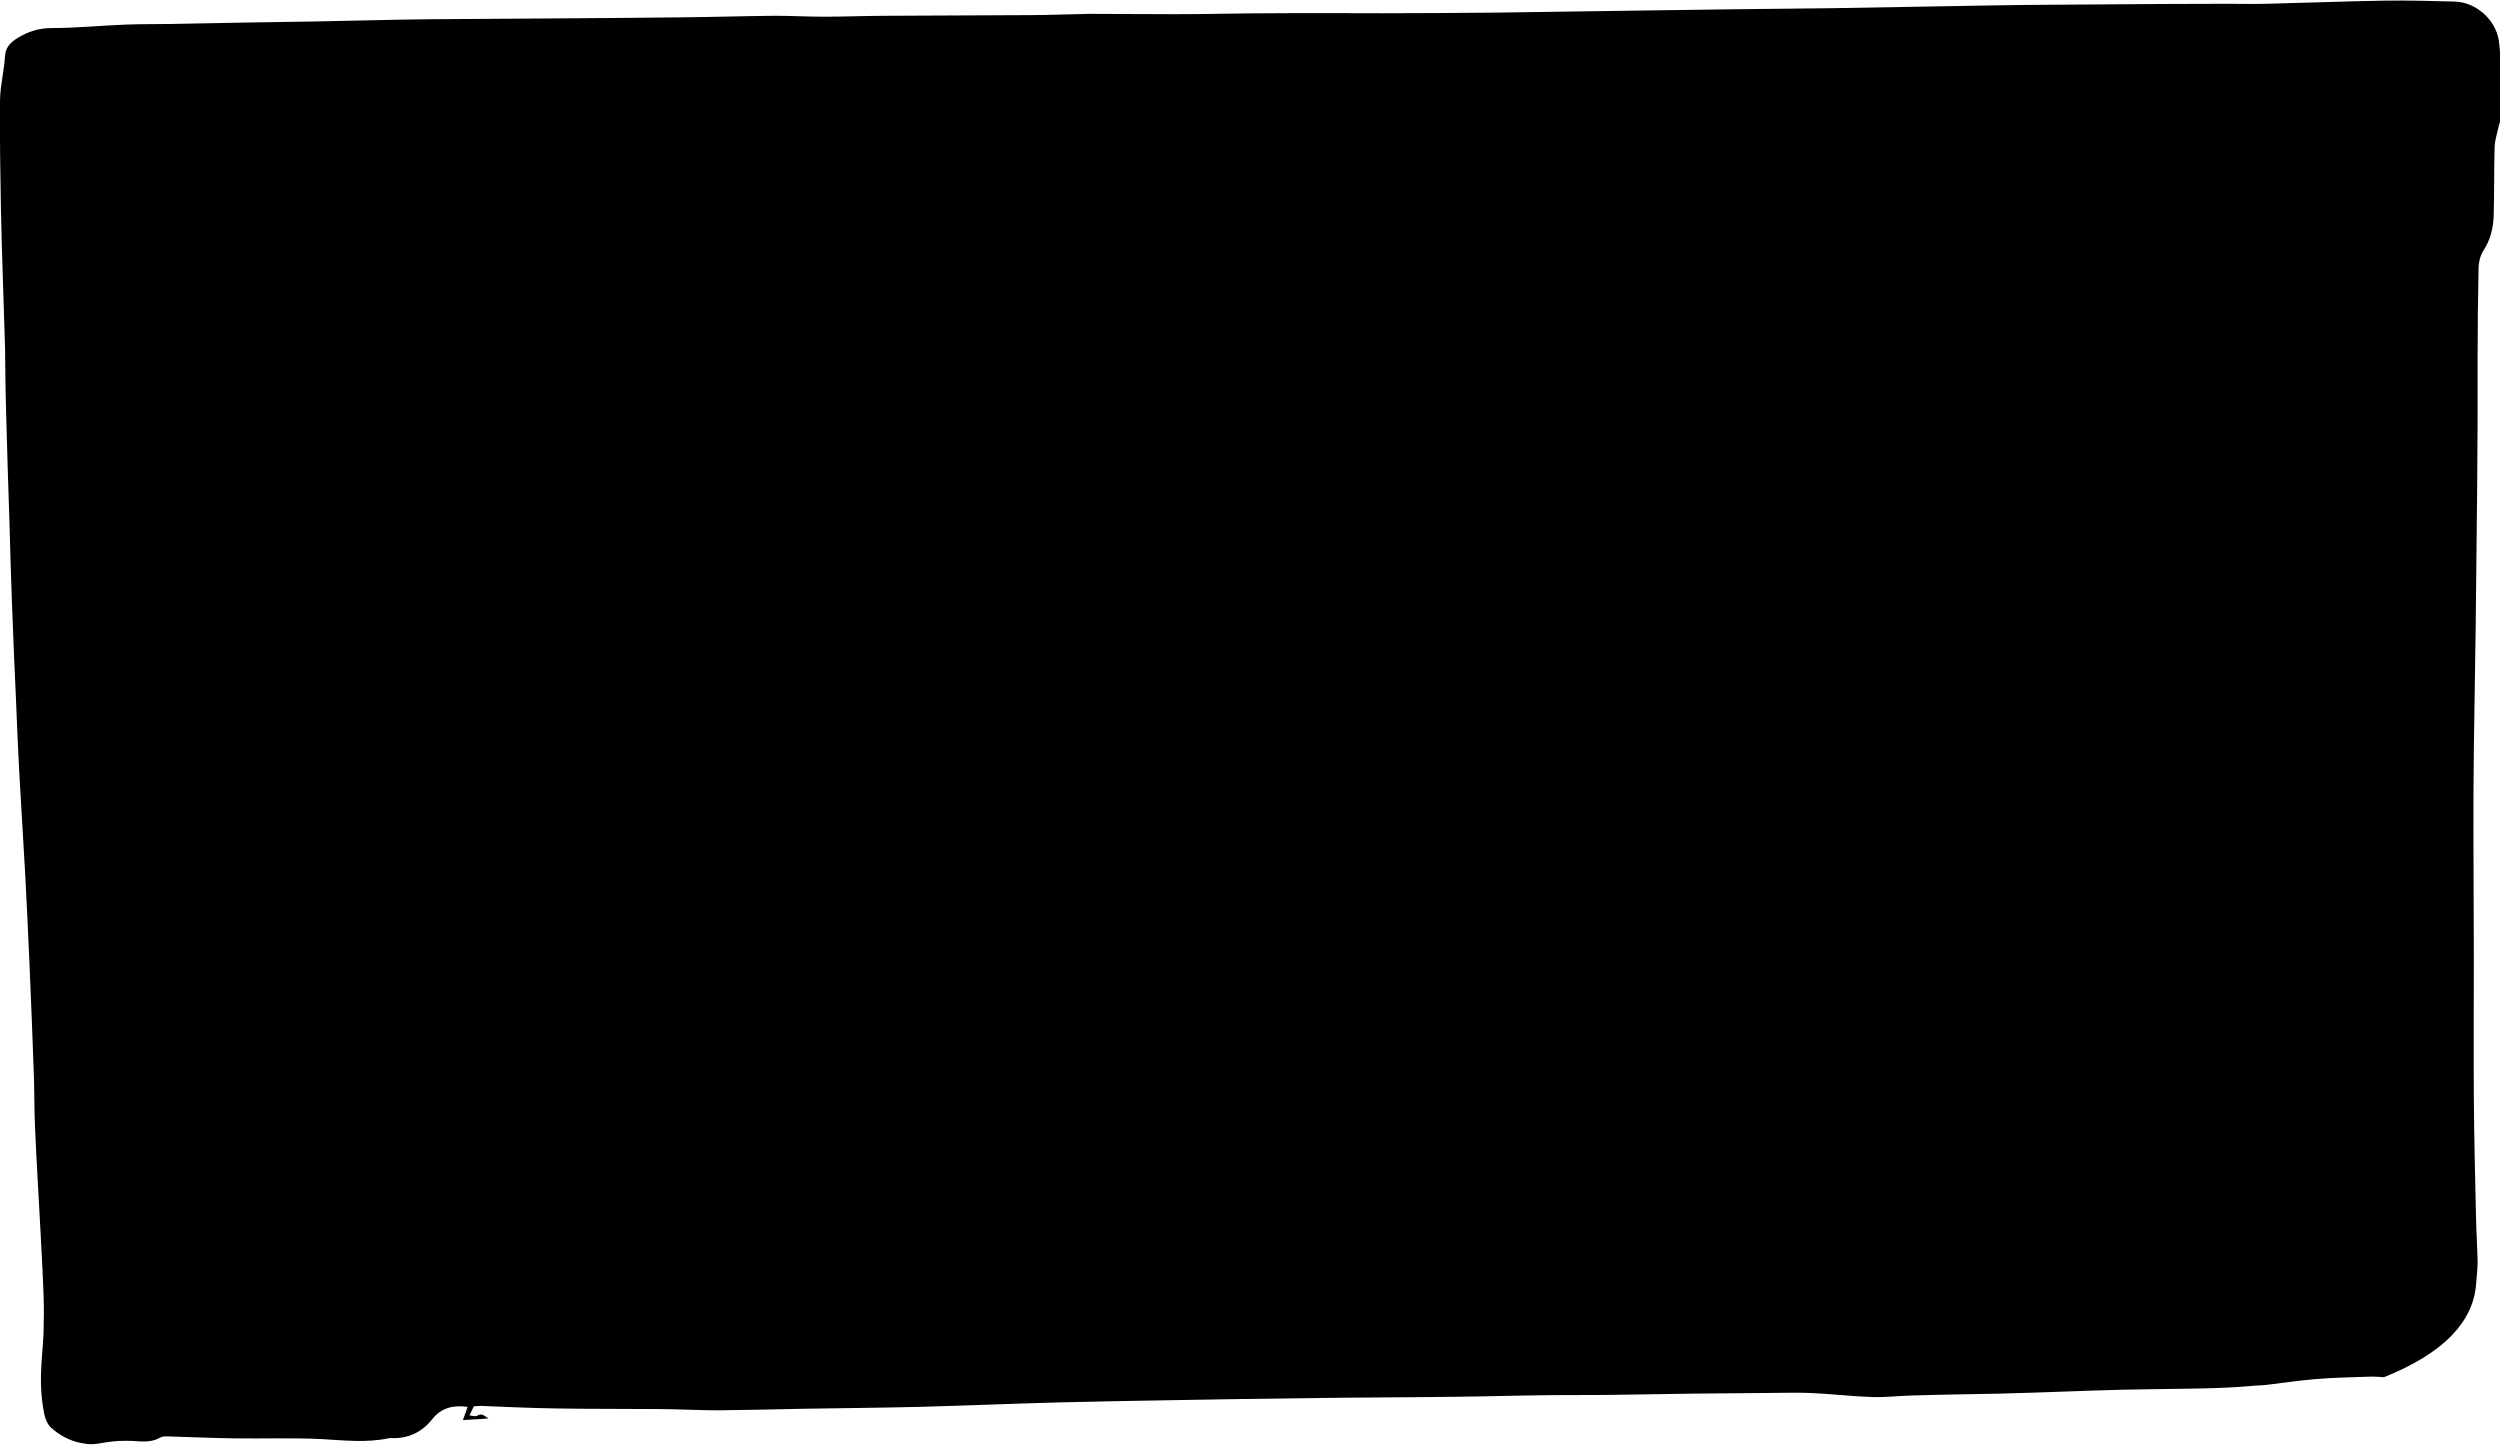
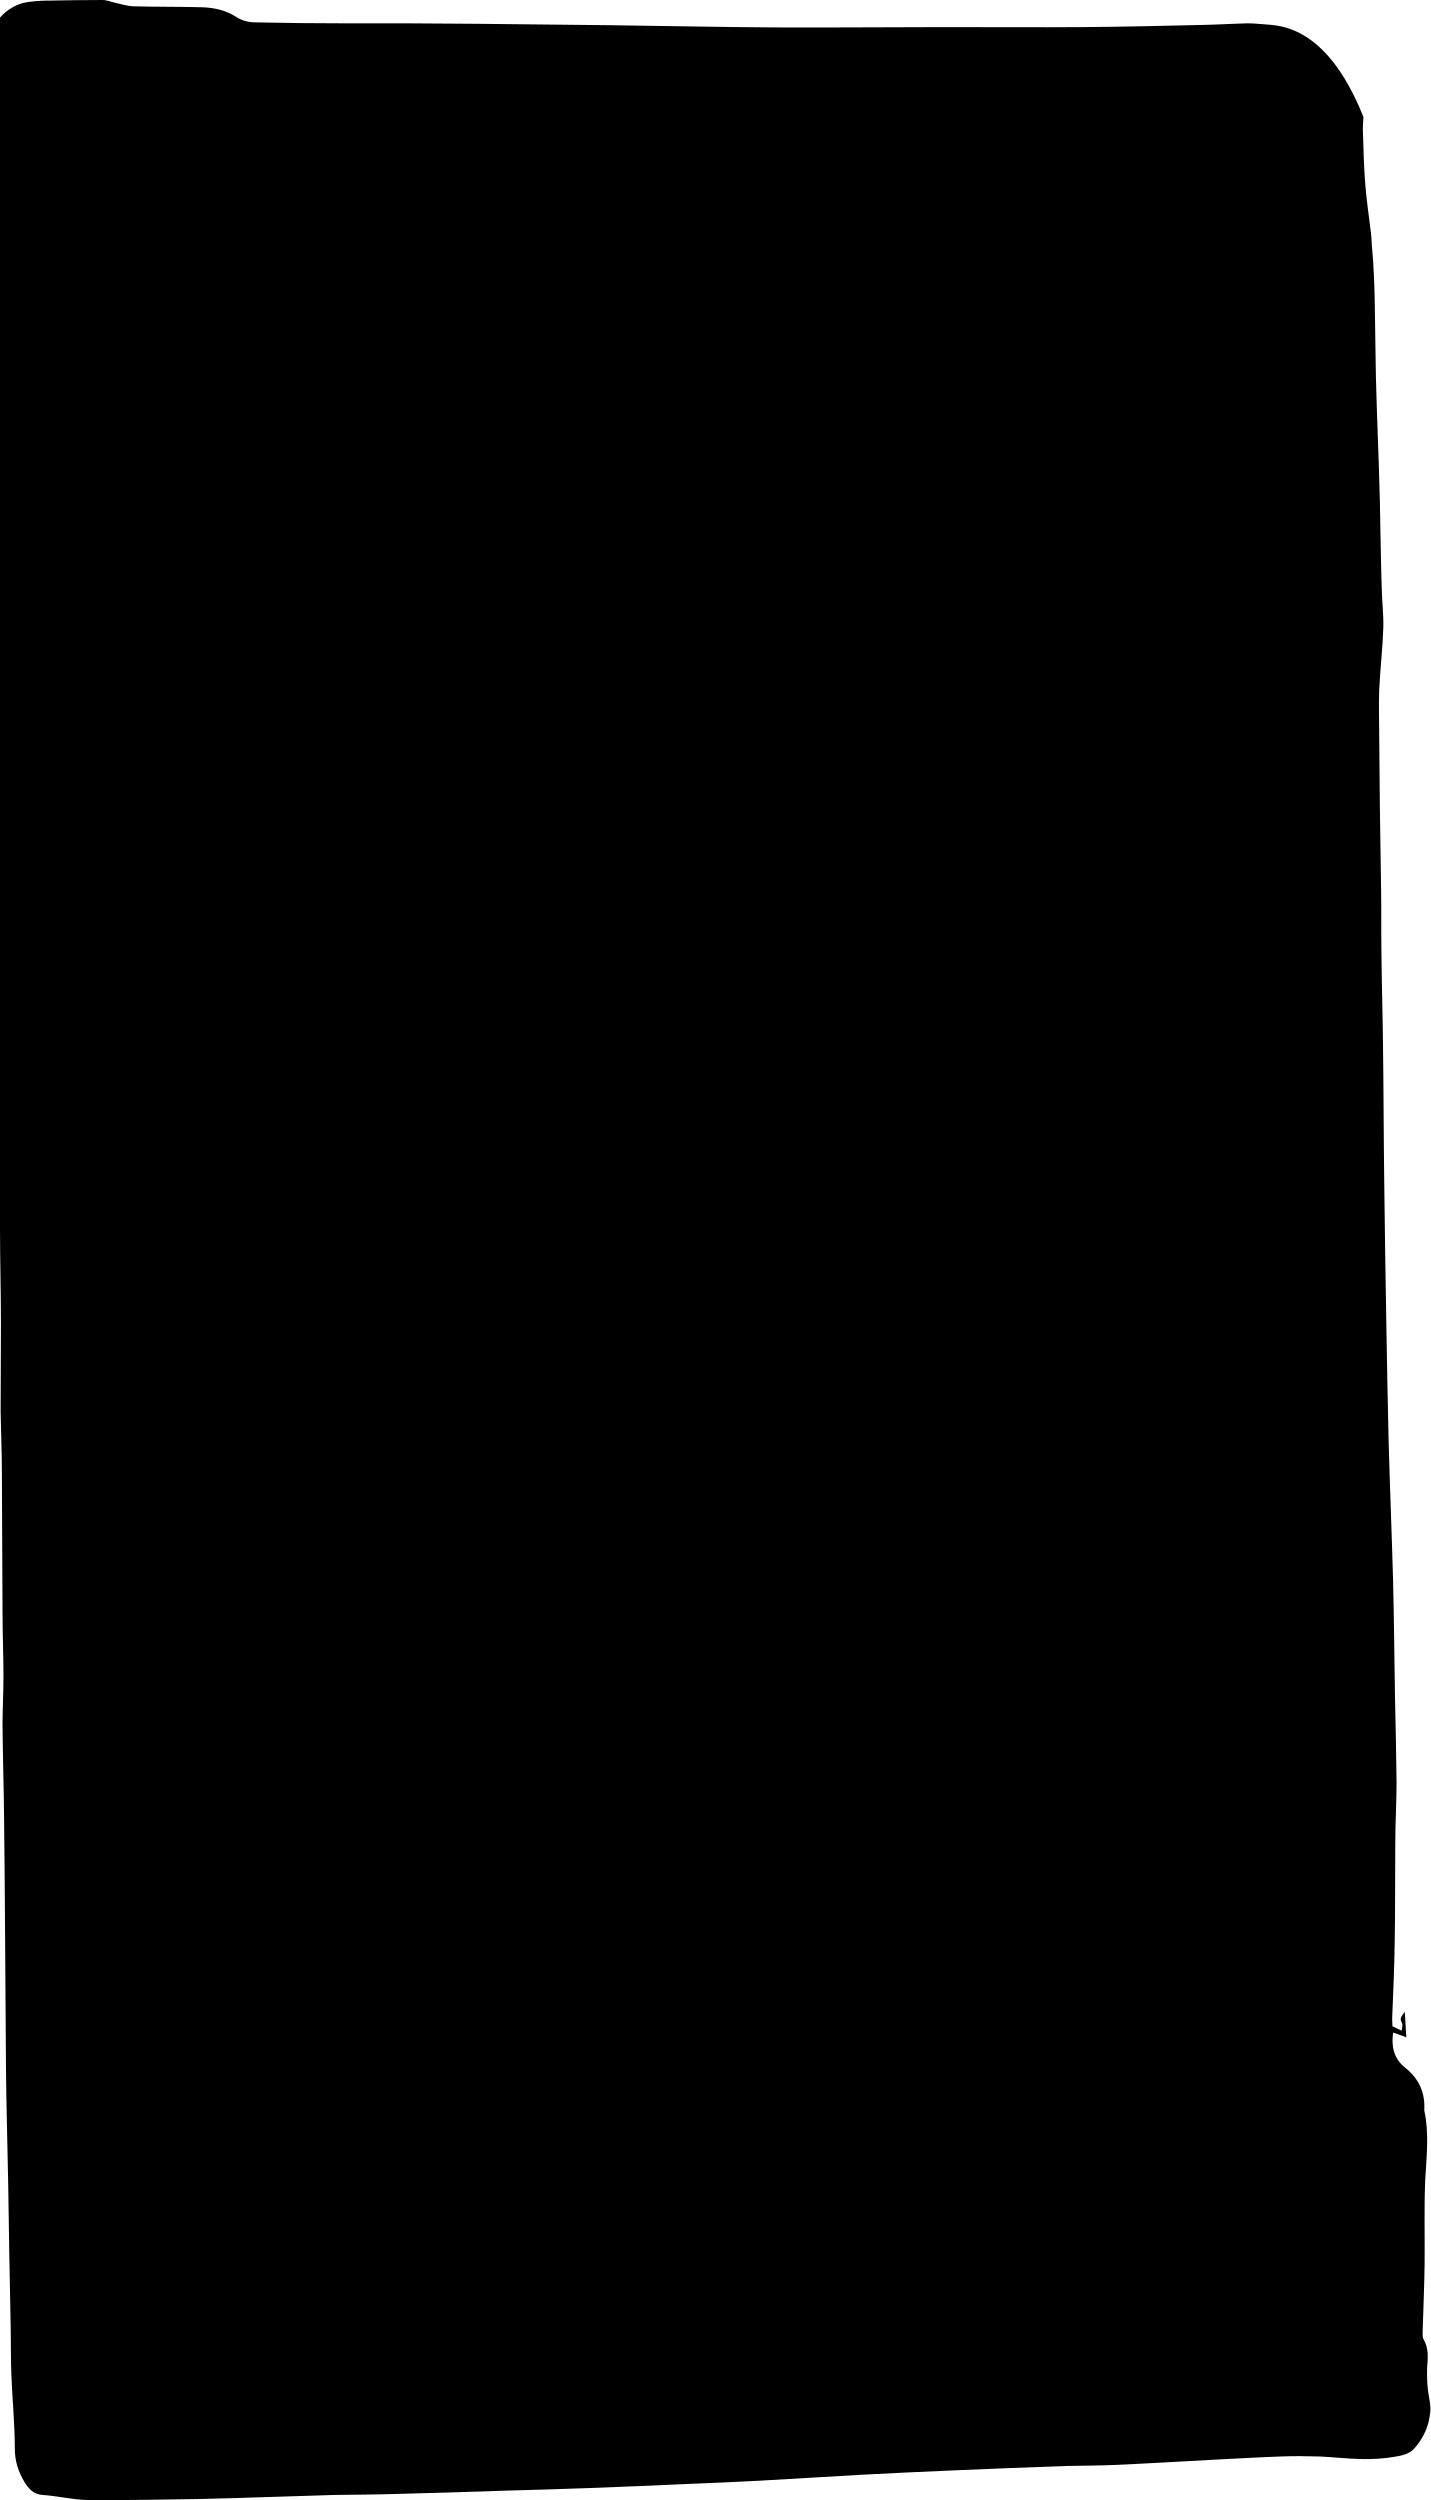
- <svg xmlns="http://www.w3.org/2000/svg" version="1.1" id="Layer_1" x="0px" y="0px" viewBox="0 0 792.9 458.1" style="enable-background:new 0 0 792.9 458.1;" xml:space="preserve">
+ <svg xmlns="http://www.w3.org/2000/svg" version="1.1" id="Layer_1" x="0px" y="0px" viewBox="0 0 453.8 793.2" style="enable-background:new 0 0 453.8 793.2;" xml:space="preserve">
  <style type="text/css">
	.st0{fill:none;}
</style>
-   <path class="st0" d="M2393.6-1925.2" />
-   <path class="st0" d="M2137.7-437.6" />
+   <path class="st0" d="M2221.9-1757.7" />
+   <path class="st0" d="M1966-270.1" />
  <g>
-     <path d="M1973.8-1726.6c-3.9-1.1-7.8-2.4-11.7-2.9c-4-0.5-8-1.2-11.9-2.2c-3.8-1-7.7-1.2-11.6-1.8c1.7-4.1,1.7-4.1-1.1-6   c-5.7,2.9-7,4.3-9.5,9.6c-0.5,1.1-1.2,2.1-1.7,3.1c-0.8,2-1.9,3.9-2.2,6c-2.1,11.9-3.9,23.8-5.9,35.7c-1.4,8.3-2.8,16.5-4.3,24.7   c-2.8,15.6-5.7,31.3-8.5,46.9c-2,11.2-3.9,22.4-5.9,33.5c-1.6,9.1-3.3,18.1-5,27.2c-1.1,6-2.6,11.9-3.6,17.9   c-2.6,14.5-5.1,28.9-7.7,43.4c-1.4,8.1-3,16.2-4.4,24.3c-1.1,6.5-2.1,13-3.3,19.4c-2,10.9-4.3,21.8-6.2,32.7   c-2.2,12.2-4.3,24.5-6.4,36.7c-1.2,7.1-2.5,14.1-3.7,21.2c-1.4,7.8-2.7,15.5-4.1,23.3c-1.4,8.2-2.9,16.5-4.3,24.7c-1,6-1.9,12-3,18   c-2.1,11.5-4.3,23-6.4,34.5c-2.2,12.1-4.2,24.3-6.4,36.4c-2.2,12.4-4.5,24.7-6.6,37.1c-3.1,17.7-6.1,35.3-9.2,53   c-1.2,7.1-2.5,14.1-3.8,21.2c-1.6,9.5-3.2,19.1-4.8,28.6c-1.7,9.9-3.6,19.8-5.4,29.7c-2.3,12.9-4.5,25.9-6.9,38.8   c-1.8,9.8-3.7,19.5-5.4,29.3c-2.8,15.4-5.6,30.8-8.3,46.2c-2.6,14.7-5.3,29.4-7.9,44.1c-0.2,1.3-0.2,2.6-0.2,3.9c0,0-0.1,0-0.1,0   c-0.5,3.2-0.9,6.3-1.3,9.3c-1.8,11.5-3.7,22.9-5.4,34.4c-2,12.8-3.9,25.5-5.9,38.3c-2.4,15.7-4.8,31.4-7.3,47.1   c-1.1,7-2.2,13.9-3.3,20.9c-1.2,7.9-2.5,15.8-3.7,23.7c-1.1,7-2.2,13.9-3.3,20.9c-1.8,11.2-3.6,22.4-5.3,33.7   c-1.9,12.2-3.7,24.3-5.6,36.5c-1.5,9.6-3.1,19.1-4.5,28.7c-1.8,11.6-3.4,23.2-5.2,34.8c-1.8,11.6-3.7,23.1-5.6,34.7   c-1.9,12-3.7,24.1-5.6,36.1c-1.5,9.3-3,18.6-4.5,28c-1.6,10.5-3.2,21-4.8,31.5c-1.5,9.4-3.1,18.9-4.5,28.3   c-1.4,9.2-2.8,18.4-4.3,27.7c-2,12.5-4,25-6.1,37.5c-1.6,9.4-3.2,18.9-4.8,28.3c-1,6.4-2,12.7-2.9,19.1c-0.9,7.2-1.5,14.5-2.6,21.7   c-1,7.2-2.1,14.4-3.6,21.6c-1.2,6.1-0.5,12.4-2.3,18.4c-0.2,0.7,0.3,1.6,0.5,2.4c0.2,1.5,0.4,3.1,0.5,4.6c0.1,3.3,0.4,6.5,3.4,8.8   c0.7,0.5,1.2,1.5,1.6,2.3c2.7,5.7,8,7.2,13.4,8.4c2.2,0.4,4.1,0.9,6,2.2c6.9,4.8,14,0.5,18-4.7c0.8-1,1-2.7,1.1-4.1   c0.2-2.5-0.1-5,0.2-7.4c1.3-8.5,2.9-16.9,4.4-25.4c1.4-8.2,2.7-16.5,4.1-24.8c2.8-16,6-31.9,8.4-48c2.7-18.1,5.9-36.1,8.8-54.1   c1.2-7.3,2.3-14.6,3.4-22c1.2-7.8,2.2-15.6,3.4-23.3c0.8-4.8,1.9-9.6,2.7-14.4c0.6-3.5,0.6-7.2,1.2-10.7c0.8-4.8,2-9.6,2.8-14.4   c2-11.7,3.8-23.3,5.7-35c1.2-7.2,2.3-14.4,3.4-21.6c1-6.3,2-12.5,3-18.8c1.1-7.4,2.4-14.8,2.9-22.2c0.2-2.8,1.1-5.6,1.6-8.5   c1.6-9.2,3.1-18.4,4.6-27.6c1.8-11,3.5-22,5.3-33c1.8-11.7,3.5-23.4,5.3-35.1c1.7-11,3.7-21.9,5.4-32.9c1.7-11,3.2-22,4.9-33   c1.5-9.6,3.3-19.1,4.9-28.6c1-6.3,1.6-12.6,2.5-18.8c0.8-5.6,2-11.1,2.8-16.6c1.2-8.2,2-16.3,3.1-24.5c1.2-9,1.9-18.1,3.9-26.9   c2-8.8,2.7-17.7,4.1-26.5c0.9-5.6,1.4-11.4,3.3-16.8c0.8-2.2,1.3-4.4,1.9-6.8c0.3-0.5,0.6-0.9,0.9-1.4c0.3-0.5,0.4-1.1,0.6-1.7   c3.1-9.5,4.3-19.3,4.2-29.3c0-1.9-0.1-3.8,0.3-5.7c1.4-8.5,3-16.9,4.5-25.4c2.8-15.3,5.6-30.6,8.3-45.8c3-16.5,5.9-32.9,8.9-49.4   c2-10.9,4.1-21.8,6.1-32.8c2.5-14,5-28,7.4-42c2.3-13.1,4.7-26.3,6.9-39.4c1.8-10.6,3.5-21.2,5.5-31.8c2.4-13.4,5.1-26.7,7.5-40.1   c3-16.5,5.8-33,8.7-49.4c3.9-21.4,7.9-42.8,11.7-64.2c2.7-15.4,5.2-30.8,7.9-46.2c2.2-12.7,4.7-25.4,7-38   c1.4-7.4,2.9-14.7,4.2-22.1c2.6-13.8,5-27.7,7.6-41.6c2.6-14.1,5.3-28.2,7.8-42.3c1.9-10.7,3.8-21.4,5.7-32.1   c1.9-11,3.9-22.1,5.9-33.1c2-11.4,4.1-22.8,6.2-34.2c1.8-10.1,3.6-20.2,5.5-30.3c1.6-8.5,3.2-16.9,4.8-25.4   c1.2-6.1,1.1-12.4,3.5-18.2c0-0.1,0-0.2,0-0.4c1.4-4.7,0.4-10.2,5.3-13.3C1978-1723.3,1976.7-1725.8,1973.8-1726.6z" />
-     <path d="M1886.5-775.9c2.1,0,4.2,0,6.3,0C1890.6-775.9,1888.5-775.9,1886.5-775.9C1886.4-775.9,1886.4-775.9,1886.5-775.9z" />
+     <path d="M1802.1-1559.1c-3.9-1.1-7.8-2.4-11.7-2.9c-4-0.5-8-1.2-11.9-2.2c-3.8-1-7.7-1.2-11.6-1.8c1.7-4.1,1.7-4.1-1.1-6   c-5.7,2.9-7,4.3-9.5,9.6c-0.5,1.1-1.2,2.1-1.7,3.1c-0.8,2-1.9,3.9-2.2,6c-2.1,11.9-3.9,23.8-5.9,35.7c-1.4,8.3-2.8,16.5-4.3,24.7   c-2.8,15.6-5.7,31.3-8.5,46.9c-2,11.2-3.9,22.4-5.9,33.5c-1.6,9.1-3.3,18.1-5,27.2c-1.1,6-2.6,11.9-3.6,17.9   c-2.6,14.5-5.1,28.9-7.7,43.4c-1.4,8.1-3,16.2-4.4,24.3c-1.1,6.5-2.1,13-3.3,19.4c-2,10.9-4.3,21.8-6.2,32.7   c-2.2,12.2-4.3,24.5-6.4,36.7c-1.2,7.1-2.5,14.1-3.7,21.2c-1.4,7.8-2.7,15.5-4.1,23.3c-1.4,8.2-2.9,16.5-4.3,24.7c-1,6-1.9,12-3,18   c-2.1,11.5-4.3,23-6.4,34.5c-2.2,12.1-4.2,24.3-6.4,36.4c-2.2,12.4-4.5,24.7-6.6,37.1c-3.1,17.7-6.1,35.3-9.2,53   c-1.2,7.1-2.5,14.1-3.8,21.2c-1.6,9.5-3.2,19.1-4.8,28.6c-1.7,9.9-3.6,19.8-5.4,29.7c-2.3,12.9-4.5,25.9-6.9,38.8   c-1.8,9.8-3.7,19.5-5.4,29.3c-2.8,15.4-5.6,30.8-8.3,46.2c-2.6,14.7-5.3,29.4-7.9,44.1c-0.2,1.3-0.2,2.6-0.2,3.9h-0.1   c-0.5,3.2-0.9,6.3-1.3,9.3c-1.8,11.5-3.7,22.9-5.4,34.4c-2,12.8-3.9,25.5-5.9,38.3c-2.4,15.7-4.8,31.4-7.3,47.1   c-1.1,7-2.2,13.9-3.3,20.9c-1.2,7.9-2.5,15.8-3.7,23.7c-1.1,7-2.2,13.9-3.3,20.9c-1.8,11.2-3.6,22.4-5.3,33.7   c-1.9,12.2-3.7,24.3-5.6,36.5c-1.5,9.6-3.1,19.1-4.5,28.7c-1.8,11.6-3.4,23.2-5.2,34.8c-1.8,11.6-3.7,23.1-5.6,34.7   c-1.9,12-3.7,24.1-5.6,36.1c-1.5,9.3-3,18.6-4.5,28c-1.6,10.5-3.2,21-4.8,31.5c-1.5,9.4-3.1,18.9-4.5,28.3   c-1.4,9.2-2.8,18.4-4.3,27.7c-2,12.5-4,25-6.1,37.5c-1.6,9.4-3.2,18.9-4.8,28.3c-1,6.4-2,12.7-2.9,19.1c-0.9,7.2-1.5,14.5-2.6,21.7   c-1,7.2-2.1,14.4-3.6,21.6c-1.2,6.1-0.5,12.4-2.3,18.4c-0.2,0.7,0.3,1.6,0.5,2.4c0.2,1.5,0.4,3.1,0.5,4.6c0.1,3.3,0.4,6.5,3.4,8.8   c0.7,0.5,1.2,1.5,1.6,2.3c2.7,5.7,8,7.2,13.4,8.4c2.2,0.4,4.1,0.9,6,2.2c6.9,4.8,14,0.5,18-4.7c0.8-1,1-2.7,1.1-4.1   c0.2-2.5-0.1-5,0.2-7.4c1.3-8.5,2.9-16.9,4.4-25.4c1.4-8.2,2.7-16.5,4.1-24.8c2.8-16,6-31.9,8.4-48c2.7-18.1,5.9-36.1,8.8-54.1   c1.2-7.3,2.3-14.6,3.4-22c1.2-7.8,2.2-15.6,3.4-23.3c0.8-4.8,1.9-9.6,2.7-14.4c0.6-3.5,0.6-7.2,1.2-10.7c0.8-4.8,2-9.6,2.8-14.4   c2-11.7,3.8-23.3,5.7-35c1.2-7.2,2.3-14.4,3.4-21.6c1-6.3,2-12.5,3-18.8c1.1-7.4,2.4-14.8,2.9-22.2c0.2-2.8,1.1-5.6,1.6-8.5   c1.6-9.2,3.1-18.4,4.6-27.6c1.8-11,3.5-22,5.3-33c1.8-11.7,3.5-23.4,5.3-35.1c1.7-11,3.7-21.9,5.4-32.9c1.7-11,3.2-22,4.9-33   c1.5-9.6,3.3-19.1,4.9-28.6c1-6.3,1.6-12.6,2.5-18.8c0.8-5.6,2-11.1,2.8-16.6c1.2-8.2,2-16.3,3.1-24.5c1.2-9,1.9-18.1,3.9-26.9   c2-8.8,2.7-17.7,4.1-26.5c0.9-5.6,1.4-11.4,3.3-16.8c0.8-2.2,1.3-4.4,1.9-6.8c0.3-0.5,0.6-0.9,0.9-1.4s0.4-1.1,0.6-1.7   c3.1-9.5,4.3-19.3,4.2-29.3c0-1.9-0.1-3.8,0.3-5.7c1.4-8.5,3-16.9,4.5-25.4c2.8-15.3,5.6-30.6,8.3-45.8c3-16.5,5.9-32.9,8.9-49.4   c2-10.9,4.1-21.8,6.1-32.8c2.5-14,5-28,7.4-42c2.3-13.1,4.7-26.3,6.9-39.4c1.8-10.6,3.5-21.2,5.5-31.8c2.4-13.4,5.1-26.7,7.5-40.1   c3-16.5,5.8-33,8.7-49.4c3.9-21.4,7.9-42.8,11.7-64.2c2.7-15.4,5.2-30.8,7.9-46.2c2.2-12.7,4.7-25.4,7-38   c1.4-7.4,2.9-14.7,4.2-22.1c2.6-13.8,5-27.7,7.6-41.6c2.6-14.1,5.3-28.2,7.8-42.3c1.9-10.7,3.8-21.4,5.7-32.1   c1.9-11,3.9-22.1,5.9-33.1c2-11.4,4.1-22.8,6.2-34.2c1.8-10.1,3.6-20.2,5.5-30.3c1.6-8.5,3.2-16.9,4.8-25.4   c1.2-6.1,1.1-12.4,3.5-18.2c0-0.1,0-0.2,0-0.4c1.4-4.7,0.4-10.2,5.3-13.3C1806.3-1555.8,1805-1558.3,1802.1-1559.1z" />
+     <path d="M1714.8-608.4c2.1,0,4.2,0,6.3,0C1718.9-608.4,1716.8-608.4,1714.8-608.4C1714.7-608.4,1714.7-608.4,1714.8-608.4z" />
  </g>
-   <path d="M756.1,436.8c-1.5-0.1-2.6-0.2-3.8-0.2c-6,0.2-12,0.3-17.9,0.8c-5.1,0.4-10.2,1.2-15.3,1.8c-1.8,0.2-3.6,0.2-5.4,0.4  c-10.3,0.9-20.6,0.8-30.9,1c-12.7,0.1-25.4,0.7-38.1,1.1c-3.5,0.1-6.9,0.2-10.4,0.3c-9.3,0.2-18.7,0.3-28,0.6  c-4.1,0.1-8.1,0.6-12.2,0.5c-6.6-0.2-13.1-1-19.7-1.3c-4.9-0.2-9.8,0-14.7,0c-7.4,0.1-14.9,0.1-22.3,0.2c-8.9,0.1-17.7,0.3-26.6,0.4  c-6.7,0.1-13.4,0-20.1,0.1c-9.7,0.1-19.4,0.4-29.1,0.5c-14.7,0.2-29.4,0.2-44.2,0.4c-15.6,0.2-31.2,0.4-46.8,0.7  c-11.7,0.2-23.5,0.4-35.2,0.7c-14.6,0.4-29.2,1-43.8,1.4c-12.2,0.3-24.4,0.4-36.7,0.6c-9.1,0.2-18.2,0.4-27.2,0.5  c-6.3,0-12.7-0.4-19-0.4c-10.8-0.1-21.6,0-32.4-0.2c-7.9-0.1-15.8-0.5-23.7-0.8c-0.7,0-1.4,0.1-2.3,0.1c-0.4,0.8-0.8,1.6-1.4,2.9  c0.9,0.1,1.6,0.4,2.2,0.2c1.6-0.7,1.6-0.8,3.8,0.8c-2.9,0.2-5.1,0.3-8.1,0.5c0.7-1.8,1.1-3,1.5-4.2c-4.4-0.6-8.3,0.2-11.2,3.9  c-3.4,4.3-7.9,6.3-13.3,6c-0.1,0-0.1,0-0.2,0c-7.3,1.6-14.6,0.7-22,0.3c-9-0.4-18-0.1-27-0.2c-6.8-0.1-13.7-0.4-20.5-0.6  c-1.1,0-2.3-0.2-3.2,0.3c-2.9,1.7-5.9,1.3-9,1.1c-2.7-0.1-5.4,0-8,0.4c-4.4,0.8-5.3,0.8-8,0.3c-3.8-0.7-7.1-2.5-9.8-5  c-1.5-1.4-2.1-4-2.4-6.1c-0.6-3.5-0.8-7.1-0.7-10.7c0.1-4.3,0.6-8.6,0.8-12.9c0.1-4.2,0.2-8.3,0-12.5c-0.2-6.3-0.6-12.7-0.9-19  c-0.6-11.4-1.3-22.7-1.8-34.1c-0.2-4.9-0.2-9.8-0.3-14.7c-0.4-12-0.9-23.9-1.4-35.9c-0.4-9.8-0.9-19.6-1.4-29.4  c-0.6-10.9-1.3-21.7-1.9-32.6c-0.4-7.4-0.7-14.8-1-22.2c-0.5-10.4-0.9-20.8-1.3-31.2c-0.3-8.6-0.6-17.2-0.8-25.8  c-0.4-12.1-0.8-24.2-1.1-36.3c-0.2-6.4-0.2-12.7-0.3-19.1c-0.4-14.5-1-29-1.3-43.5C0.1,55-0.1,43.4,0,31.8c0.1-4.7,1.3-9.4,1.6-14.1  c0.2-3,2.1-4.5,4.2-5.8c3.2-1.9,6.6-3,10.5-3c7.9,0,15.7-0.8,23.6-1.1c4.8-0.2,9.6-0.1,14.4-0.2c15.3-0.3,30.7-0.6,46-0.8  c12.1-0.2,24.2-0.6,36.3-0.7c26.5-0.2,53-0.3,79.5-0.6c9.9-0.1,19.8-0.4,29.8-0.5c5.1,0,10.2,0.3,15.4,0.3c6.9,0,13.8-0.3,20.7-0.3  c14.6-0.1,29.3-0.1,43.9-0.2c6.5,0,12.9-0.3,19.4-0.4c9.2,0,18.4,0.1,27.7,0.1c10.3,0,20.5-0.3,30.8-0.3c11.6-0.1,23.2,0,34.8,0  c12,0,23.9-0.1,35.9-0.2c16.3-0.2,32.6-0.5,48.9-0.7c19.2-0.3,38.4-0.5,57.5-0.7c17.4-0.3,34.7-0.6,52.1-0.9c11-0.2,22-0.2,33-0.3  c13.4-0.1,26.9-0.2,40.3-0.2c4.2,0,8.4,0.1,12.5,0c12.6-0.3,25.1-0.8,37.7-1c7.4-0.1,14.8,0.1,22.1,0.3c6.6,0.2,12.8,5.6,13.9,12.2  c0.3,2.1,0.5,4.3,0.5,6.4c0.1,5.9,0.2,11.8,0.2,17.6c0,1.4-0.6,2.7-0.9,4.1c-0.4,1.9-1,3.7-1.1,5.6c-0.2,7.3-0.1,14.6-0.3,21.9  c-0.1,3.8-1,7.7-3.1,10.9c-1.2,1.9-1.7,3.9-1.7,6.2c-0.2,9.2-0.3,18.4-0.3,27.6c0.1,28.3-0.3,56.6-0.6,84.8  c-0.2,17.2-0.6,34.5-0.7,51.7c-0.1,18.1,0.1,36.1,0.1,54.2c0,14.8-0.1,29.5,0,44.2c0.1,12.8,0.4,25.6,0.7,38.4  c0.1,4.6,0.4,9.3,0.5,13.9c0,2.2-0.3,4.5-0.5,7.4C783.8,425,764.1,433.5,756.1,436.8z" />
+   <path d="M432.6,37.1c-0.1,1.5-0.2,2.6-0.2,3.8c0.2,6,0.3,12,0.8,17.9c0.4,5.1,1.2,10.2,1.8,15.3c0.2,1.8,0.2,3.6,0.4,5.4  c0.9,10.3,0.8,20.6,1,30.9c0.1,12.7,0.7,25.4,1.1,38.1c0.1,3.5,0.2,6.9,0.3,10.4c0.2,9.3,0.3,18.7,0.6,28c0.1,4.1,0.6,8.1,0.5,12.2  c-0.2,6.6-1,13.1-1.3,19.7c-0.2,4.9,0,9.8,0,14.7c0.1,7.4,0.1,14.9,0.2,22.3c0.1,8.9,0.3,17.7,0.4,26.6c0.1,6.7,0,13.4,0.1,20.1  c0.1,9.7,0.4,19.4,0.5,29.1c0.2,14.7,0.2,29.4,0.4,44.2c0.2,15.6,0.4,31.2,0.7,46.8c0.2,11.7,0.4,23.5,0.7,35.2  c0.4,14.6,1,29.2,1.4,43.8c0.3,12.2,0.4,24.4,0.6,36.7c0.2,9.1,0.4,18.2,0.5,27.2c0,6.3-0.4,12.7-0.4,19c-0.1,10.8,0,21.6-0.2,32.4  c-0.1,7.9-0.5,15.8-0.8,23.7c0,0.7,0.1,1.4,0.1,2.3c0.8,0.4,1.6,0.8,2.9,1.4c0.1-0.9,0.4-1.6,0.2-2.2c-0.7-1.6-0.8-1.6,0.8-3.8  c0.2,2.9,0.3,5.1,0.5,8.1c-1.8-0.7-3-1.1-4.2-1.5c-0.6,4.4,0.2,8.3,3.9,11.2c4.3,3.4,6.3,7.9,6,13.3c0,0.1,0,0.1,0,0.2  c1.6,7.3,0.7,14.6,0.3,22c-0.4,9-0.1,18-0.2,27c-0.1,6.8-0.4,13.7-0.6,20.5c0,1.1-0.2,2.3,0.3,3.2c1.7,2.9,1.3,5.9,1.1,9  c-0.1,2.7,0,5.4,0.4,8c0.8,4.4,0.8,5.3,0.3,8c-0.7,3.8-2.5,7.1-5,9.8c-1.4,1.5-4,2.1-6.1,2.4c-3.5,0.6-7.1,0.8-10.7,0.7  c-4.3-0.1-8.6-0.6-12.9-0.8c-4.2-0.1-8.3-0.2-12.5,0c-6.3,0.2-12.7,0.6-19,0.9c-11.4,0.6-22.7,1.3-34.1,1.8  c-4.9,0.2-9.8,0.2-14.7,0.3c-12,0.4-23.9,0.9-35.9,1.4c-9.8,0.4-19.6,0.9-29.4,1.4c-10.9,0.6-21.7,1.3-32.6,1.9  c-7.4,0.4-14.8,0.7-22.2,1c-10.4,0.5-20.8,0.9-31.2,1.3c-8.6,0.3-17.2,0.6-25.8,0.8c-12.1,0.4-24.2,0.8-36.3,1.1  c-6.4,0.2-12.7,0.2-19.1,0.3c-14.5,0.4-29,1-43.5,1.3c-11.7,0.2-23.3,0.4-34.9,0.3c-4.7-0.1-9.4-1.3-14.1-1.6  c-3-0.2-4.5-2.1-5.8-4.2c-1.9-3.2-3-6.6-3-10.5c0-7.9-0.8-15.7-1.1-23.6c-0.2-4.8-0.1-9.6-0.2-14.4c-0.3-15.3-0.6-30.7-0.8-46  c-0.2-12.1-0.6-24.2-0.7-36.3c-0.2-26.5-0.3-53-0.6-79.5c-0.1-9.9-0.4-19.8-0.5-29.8c0-5.1,0.3-10.2,0.3-15.4  c0-6.9-0.3-13.8-0.3-20.7c-0.1-14.6-0.1-29.3-0.2-43.9c0-6.5-0.3-12.9-0.4-19.4c0-9.2,0.1-18.4,0.1-27.7c0-10.3-0.3-20.5-0.3-30.8  c-0.1-11.6,0-23.2,0-34.8c0-12-0.1-23.9-0.2-35.9c-0.2-16.3-0.5-32.6-0.7-48.9c-0.3-19.2-0.5-38.4-0.7-57.5  c-0.3-17.4-0.6-34.7-0.9-52.1c-0.2-11-0.2-22-0.3-33C-2.9,113.8-3,100.3-3,86.9c0-4.2,0.1-8.4,0-12.5c-0.3-12.6-0.8-25.1-1-37.7  c-0.1-7.4,0.1-14.8,0.3-22.1C-3.5,8,1.9,1.8,8.5,0.7c2.1-0.3,4.3-0.5,6.4-0.5C20.8,0.1,26.7,0,32.5,0c1.4,0,2.7,0.6,4.1,0.9  c1.9,0.4,3.7,1,5.6,1.1c7.3,0.2,14.6,0.1,21.9,0.3c3.8,0.1,7.7,1,10.9,3.1c1.9,1.2,3.9,1.7,6.2,1.7c9.2,0.2,18.4,0.3,27.6,0.3  c28.3-0.1,56.6,0.3,84.8,0.6c17.2,0.2,34.5,0.6,51.7,0.7c18.1,0.1,36.1-0.1,54.2-0.1c14.8,0,29.5,0.1,44.2,0  c12.8-0.1,25.6-0.4,38.4-0.7c4.6-0.1,9.3-0.4,13.9-0.5c2.2,0,4.5,0.3,7.4,0.5C420.8,9.4,429.3,29.1,432.6,37.1z" />
</svg>
